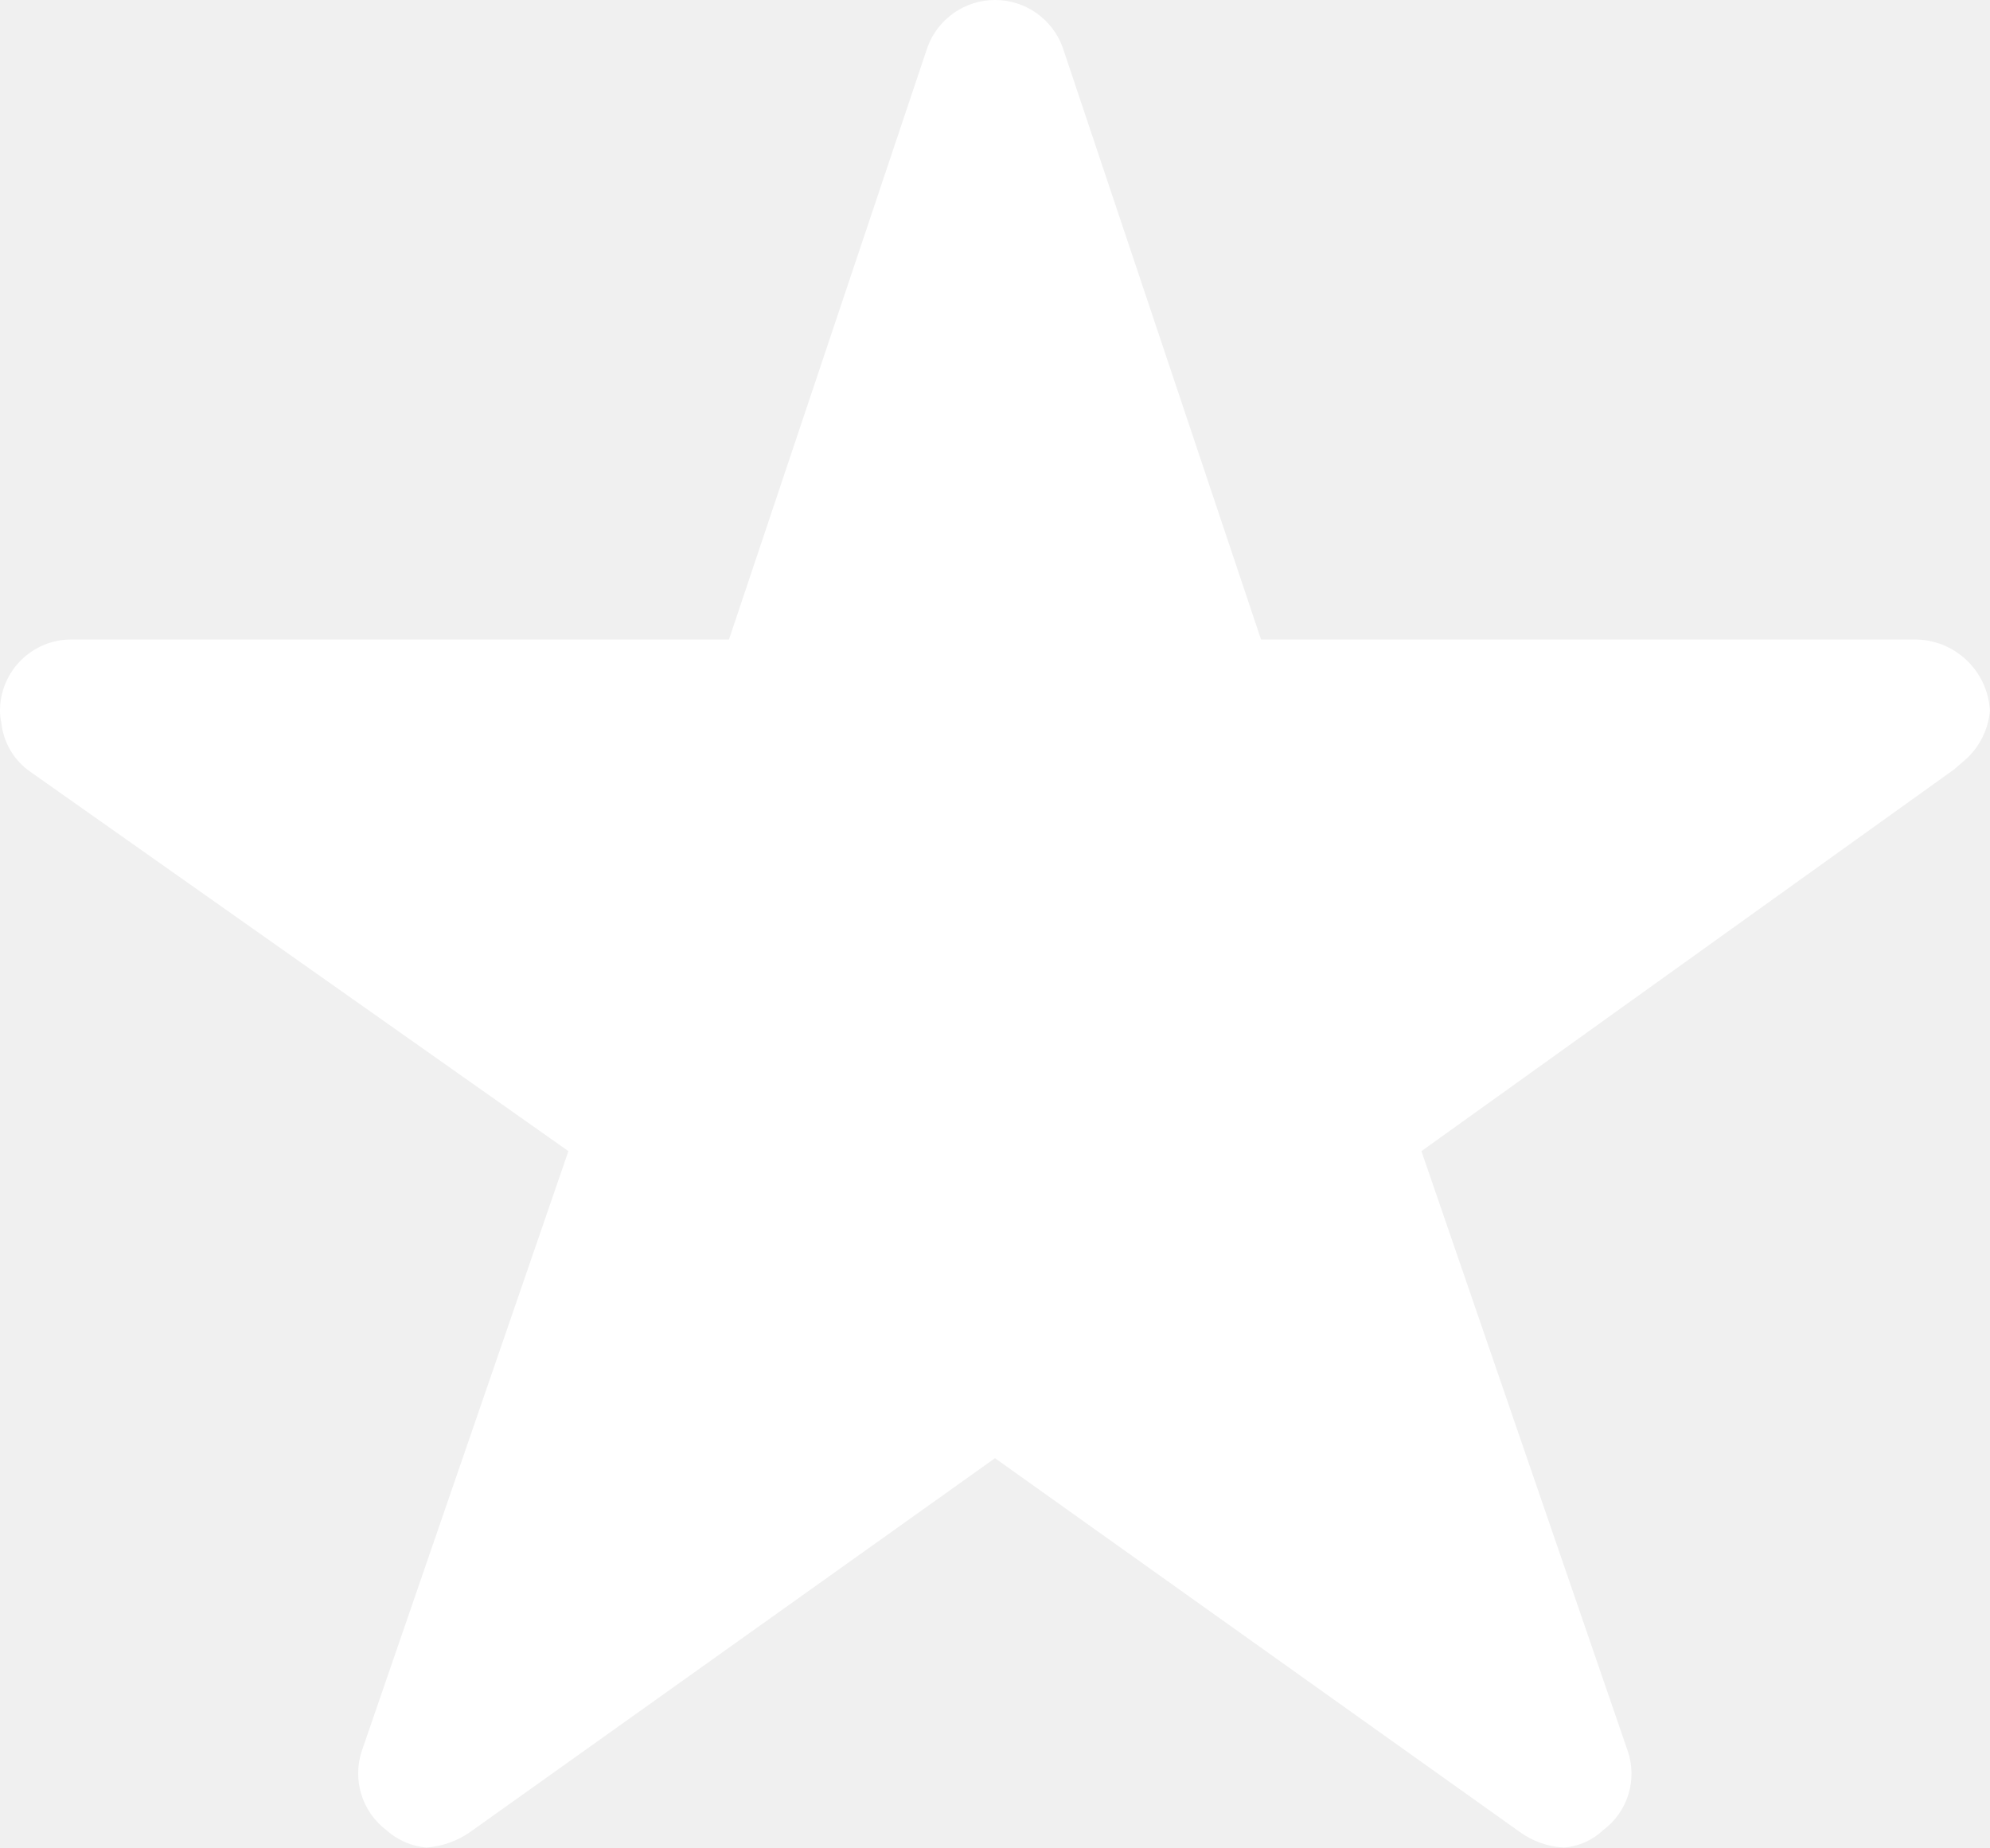
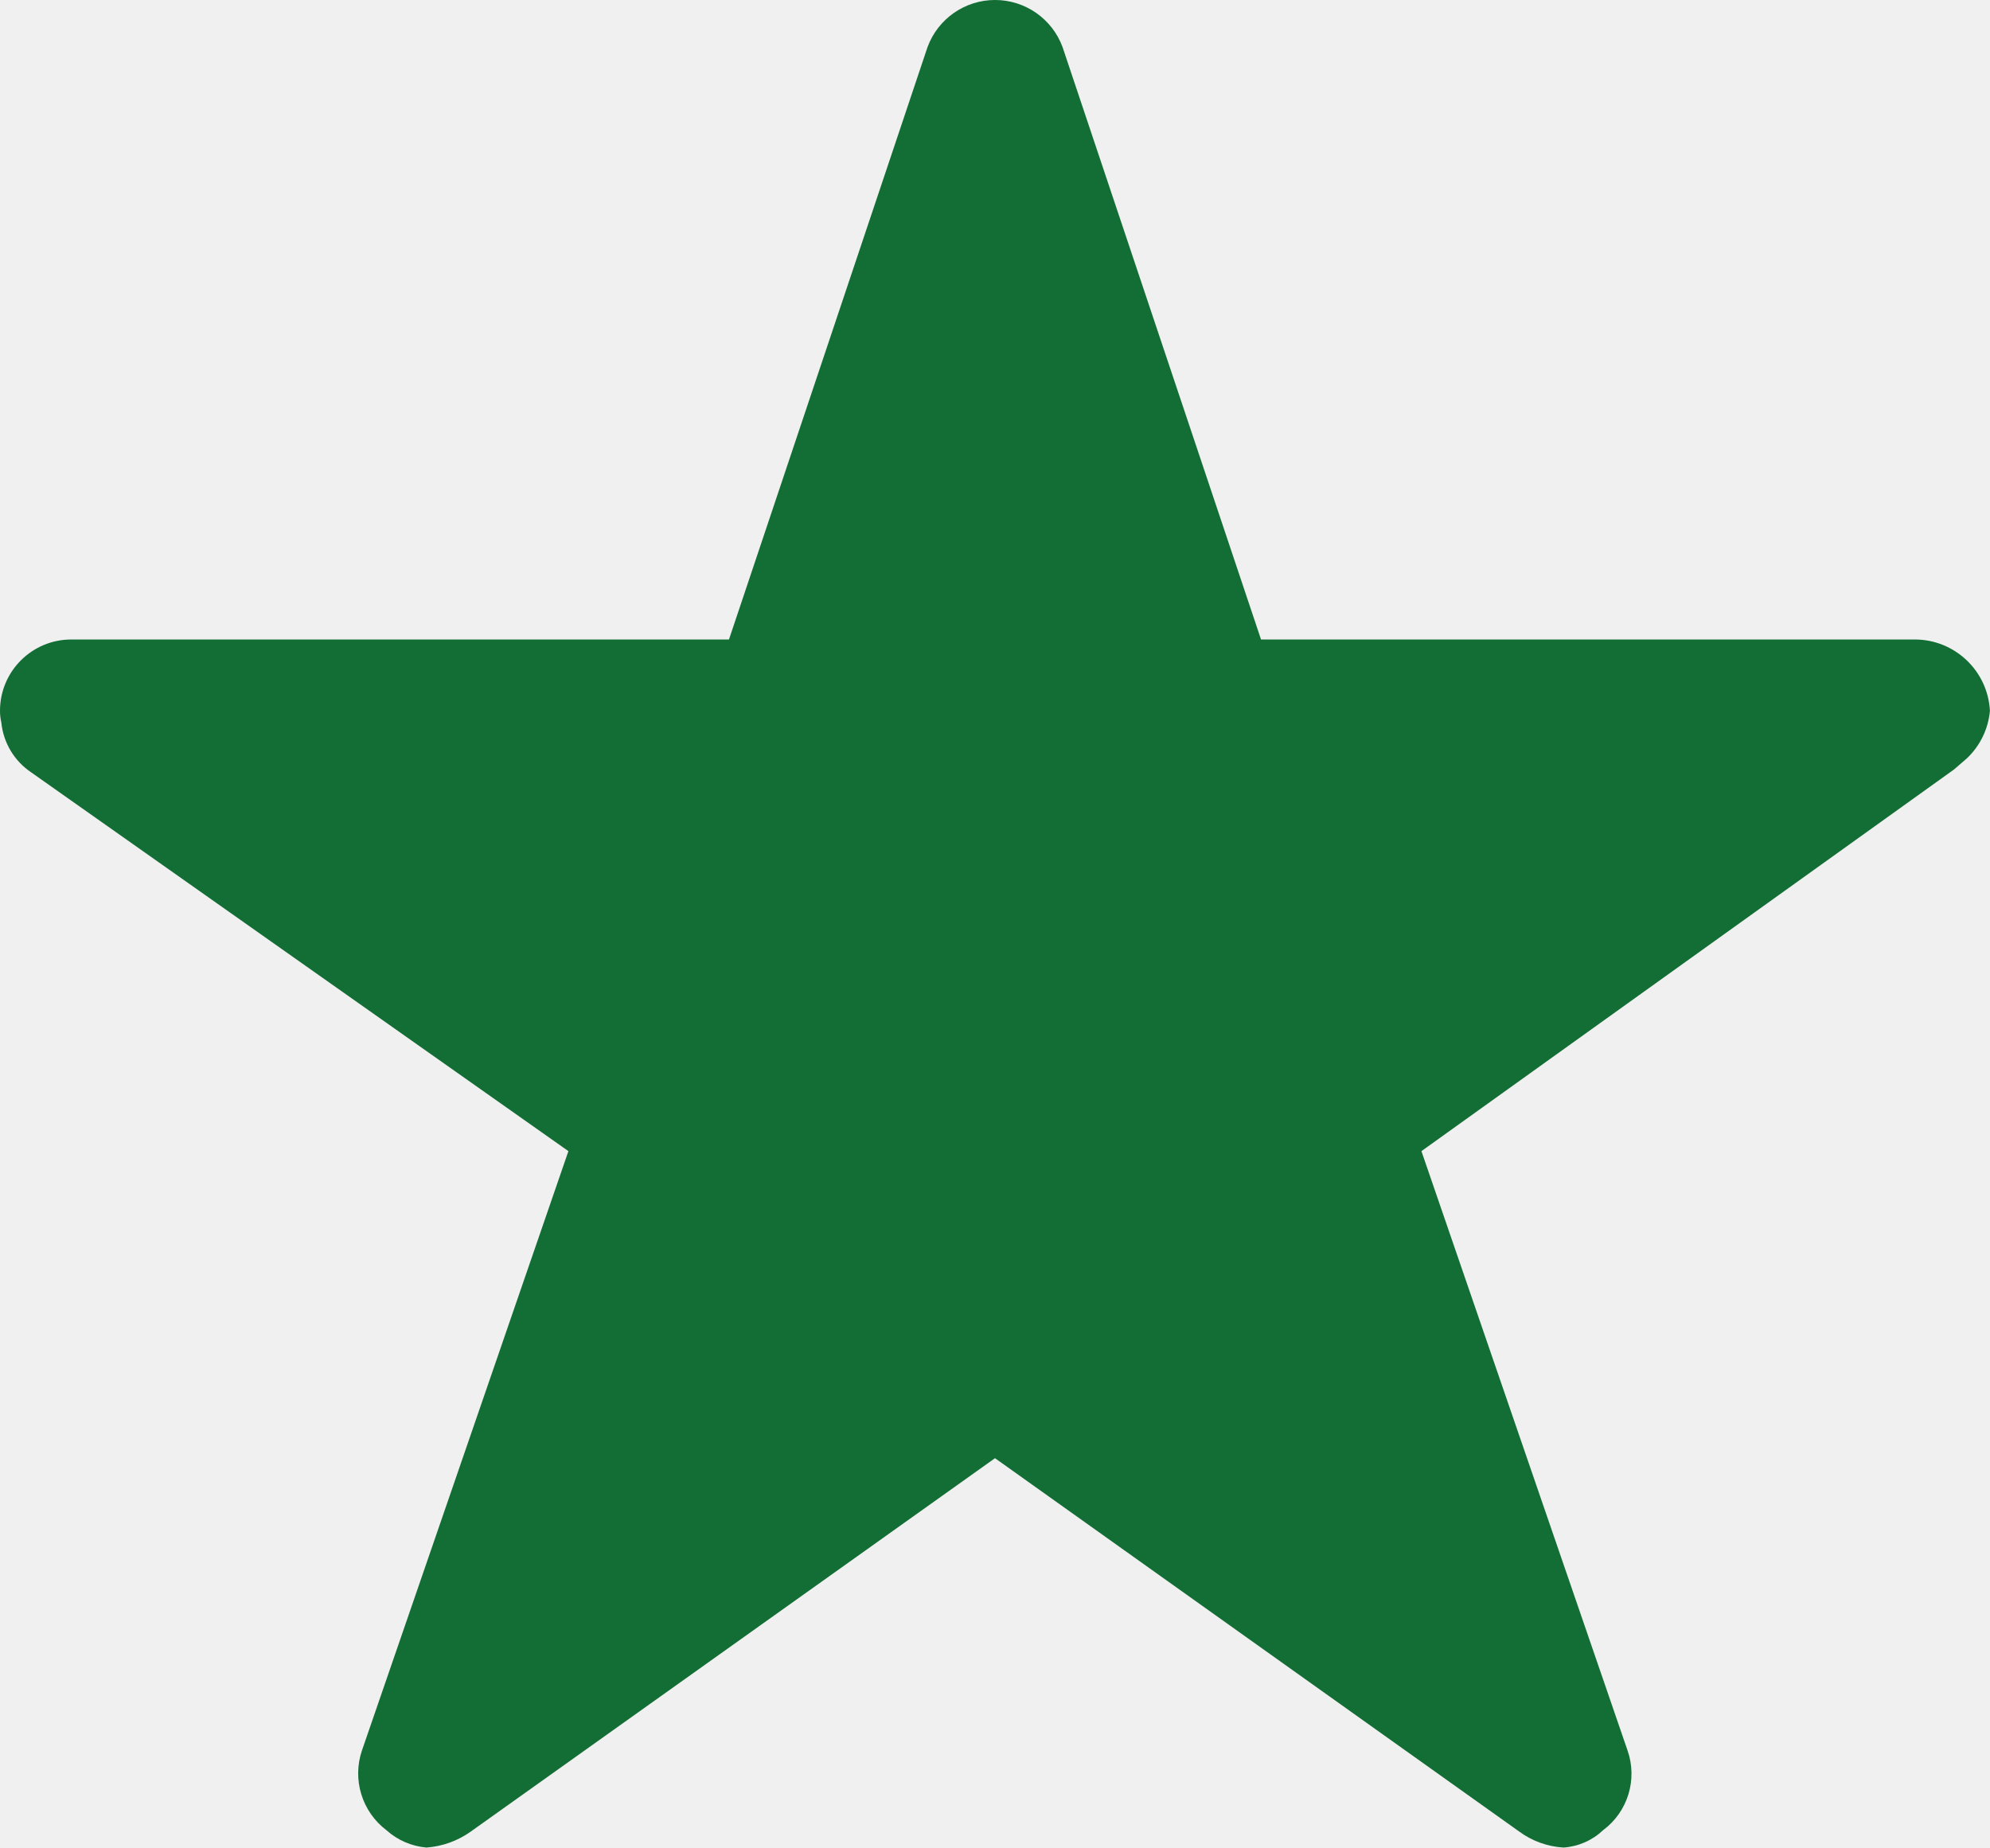
<svg xmlns="http://www.w3.org/2000/svg" width="23.982" height="22.269" viewBox="0 0 23.982 22.269">
-   <path id="Icon_ionic-ios-star" data-name="Icon ionic-ios-star" d="M25.322,11.083H17.447L15.055,3.942a.867.867,0,0,0-1.627,0l-2.393,7.141H3.106a.859.859,0,0,0-.856.856.629.629,0,0,0,.016.145.823.823,0,0,0,.359.6L9.1,17.25,6.613,24.471a.859.859,0,0,0,.294.964.828.828,0,0,0,.482.209,1.049,1.049,0,0,0,.535-.193l6.317-4.5,6.317,4.5a1,1,0,0,0,.535.193.769.769,0,0,0,.476-.209.848.848,0,0,0,.294-.964L19.38,17.25l6.418-4.6.155-.134a.9.9,0,0,0,.278-.573A.907.907,0,0,0,25.322,11.083Z" transform="translate(-2.25 -3.375)" fill="#fff" />
+   <path id="Icon_ionic-ios-star" data-name="Icon ionic-ios-star" d="M25.322,11.083H17.447L15.055,3.942a.867.867,0,0,0-1.627,0l-2.393,7.141H3.106a.859.859,0,0,0-.856.856.629.629,0,0,0,.016.145.823.823,0,0,0,.359.6L9.1,17.25,6.613,24.471a.859.859,0,0,0,.294.964.828.828,0,0,0,.482.209,1.049,1.049,0,0,0,.535-.193l6.317-4.5,6.317,4.5a1,1,0,0,0,.535.193.769.769,0,0,0,.476-.209.848.848,0,0,0,.294-.964L19.38,17.25l6.418-4.6.155-.134a.9.9,0,0,0,.278-.573A.907.907,0,0,0,25.322,11.083Z" transform="translate(-2.25 -3.375)" fill="#136e35" />
</svg>
